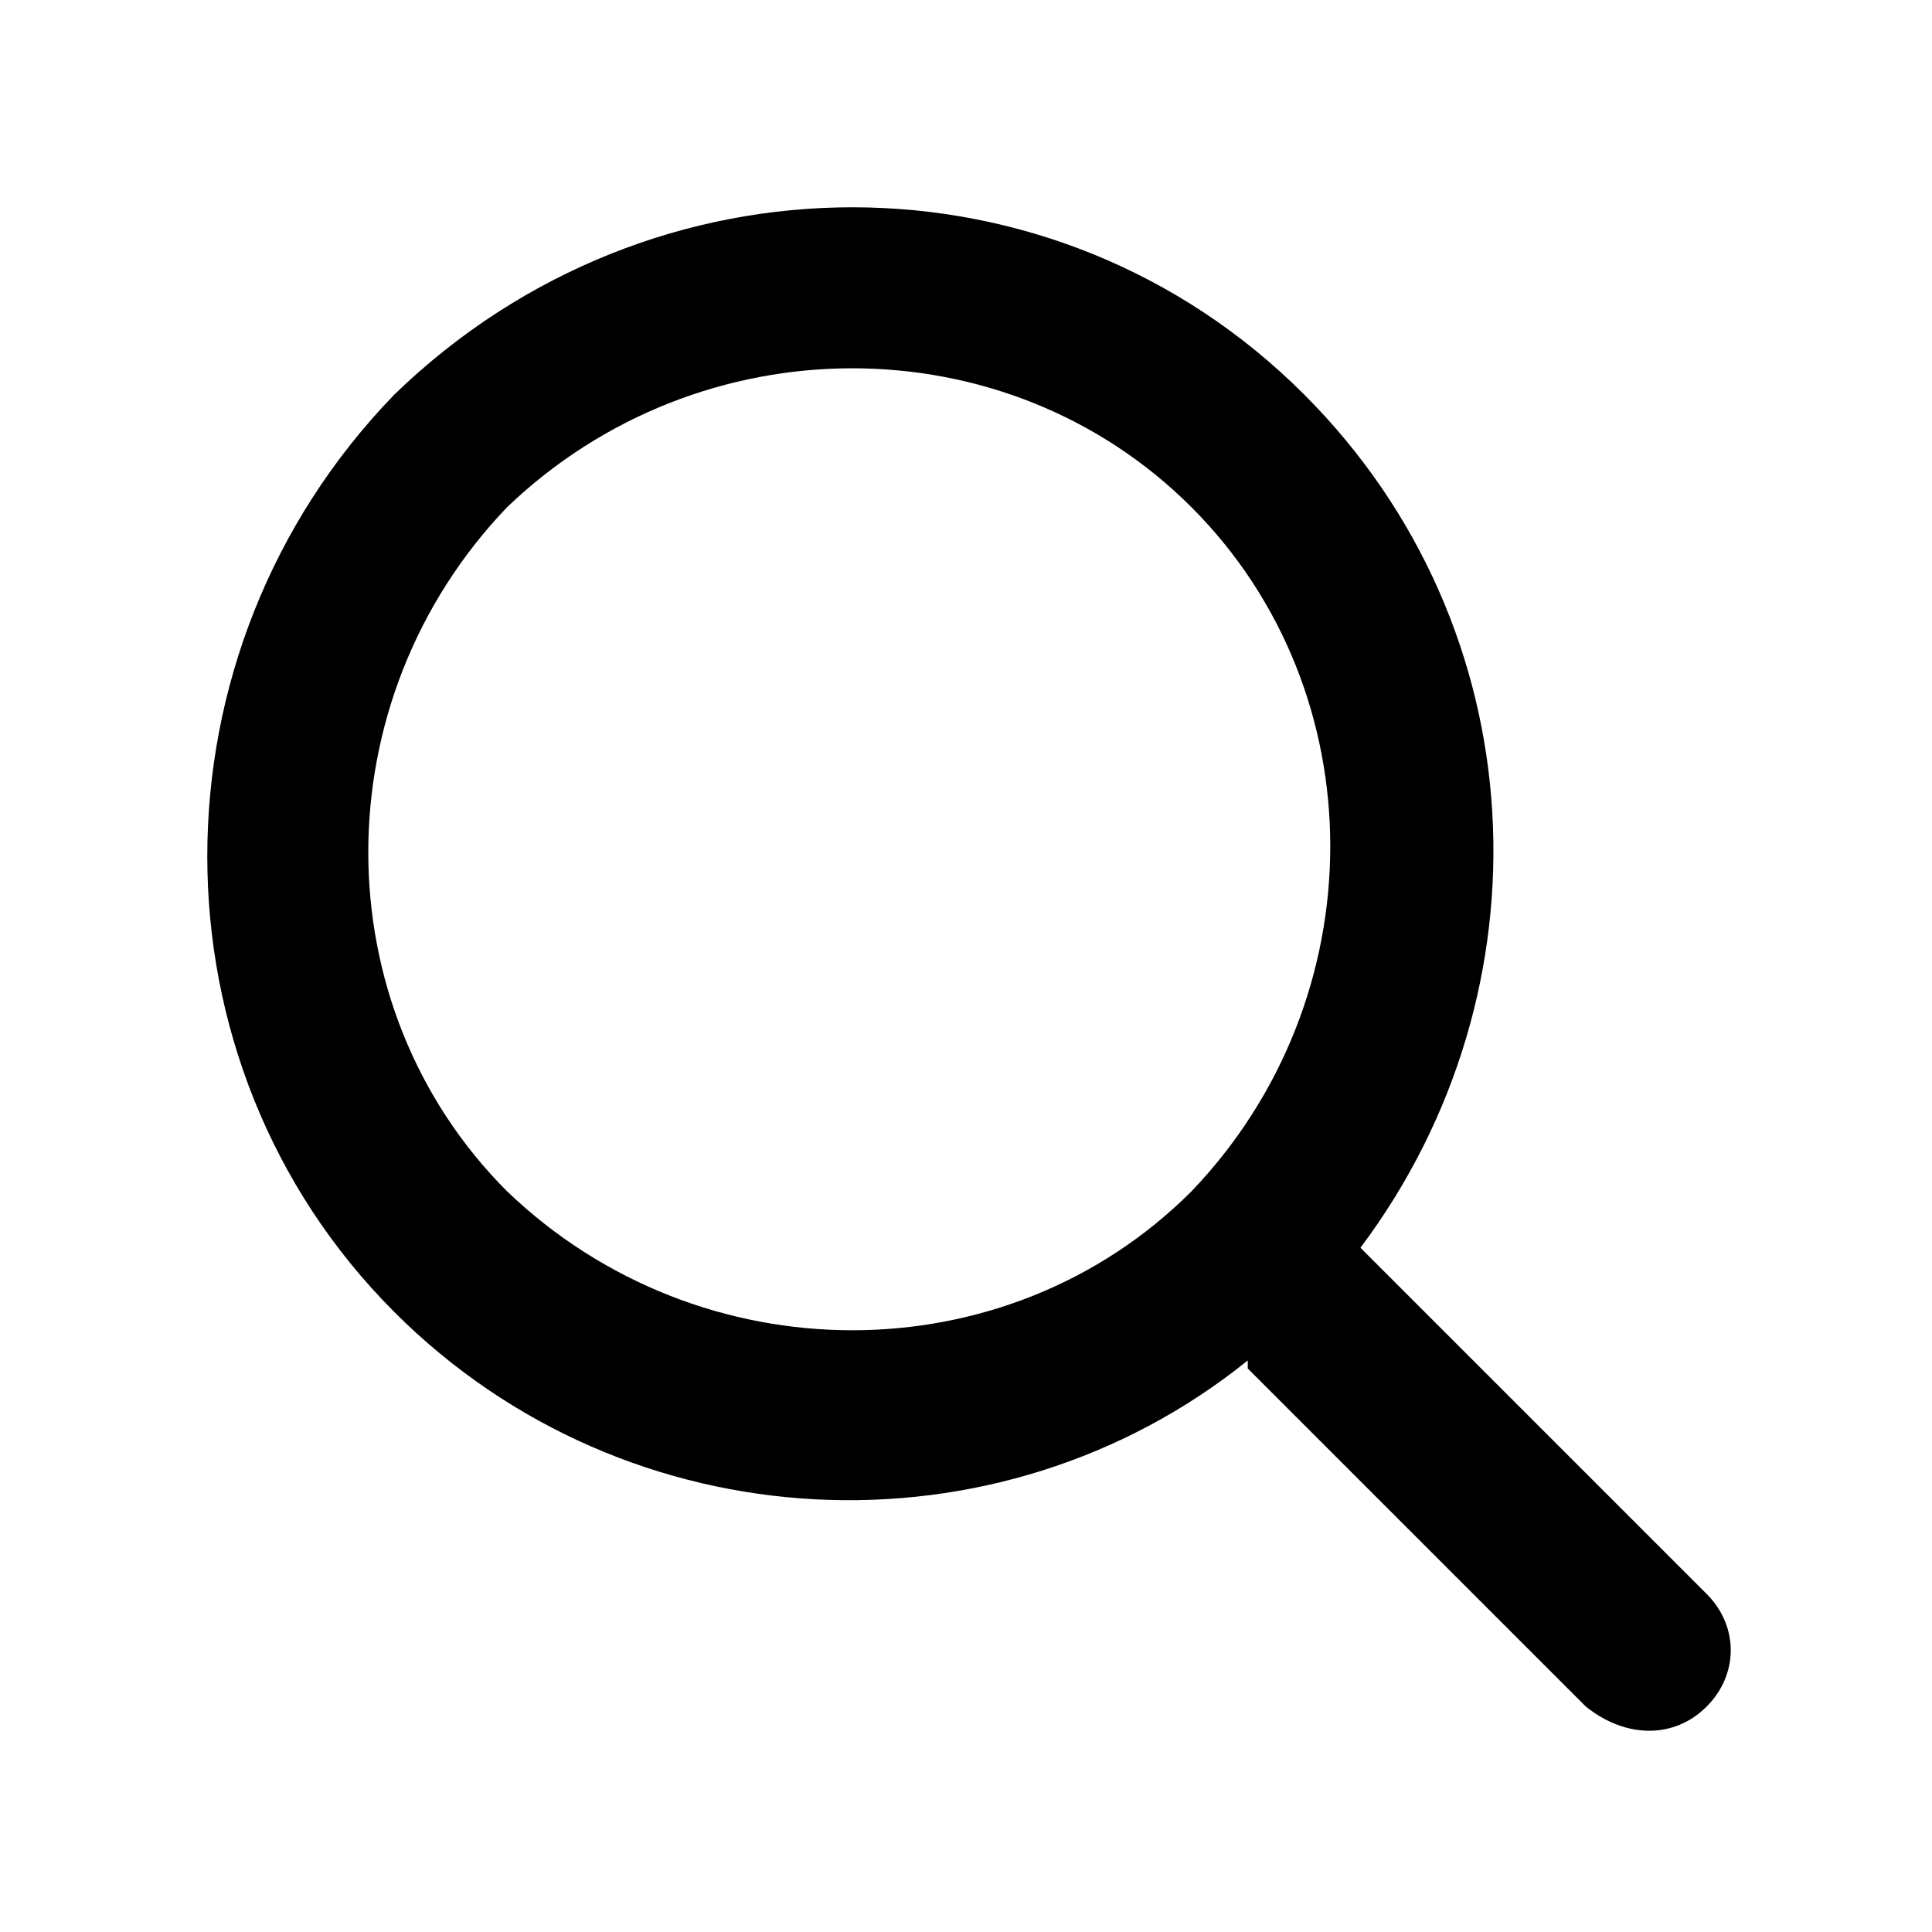
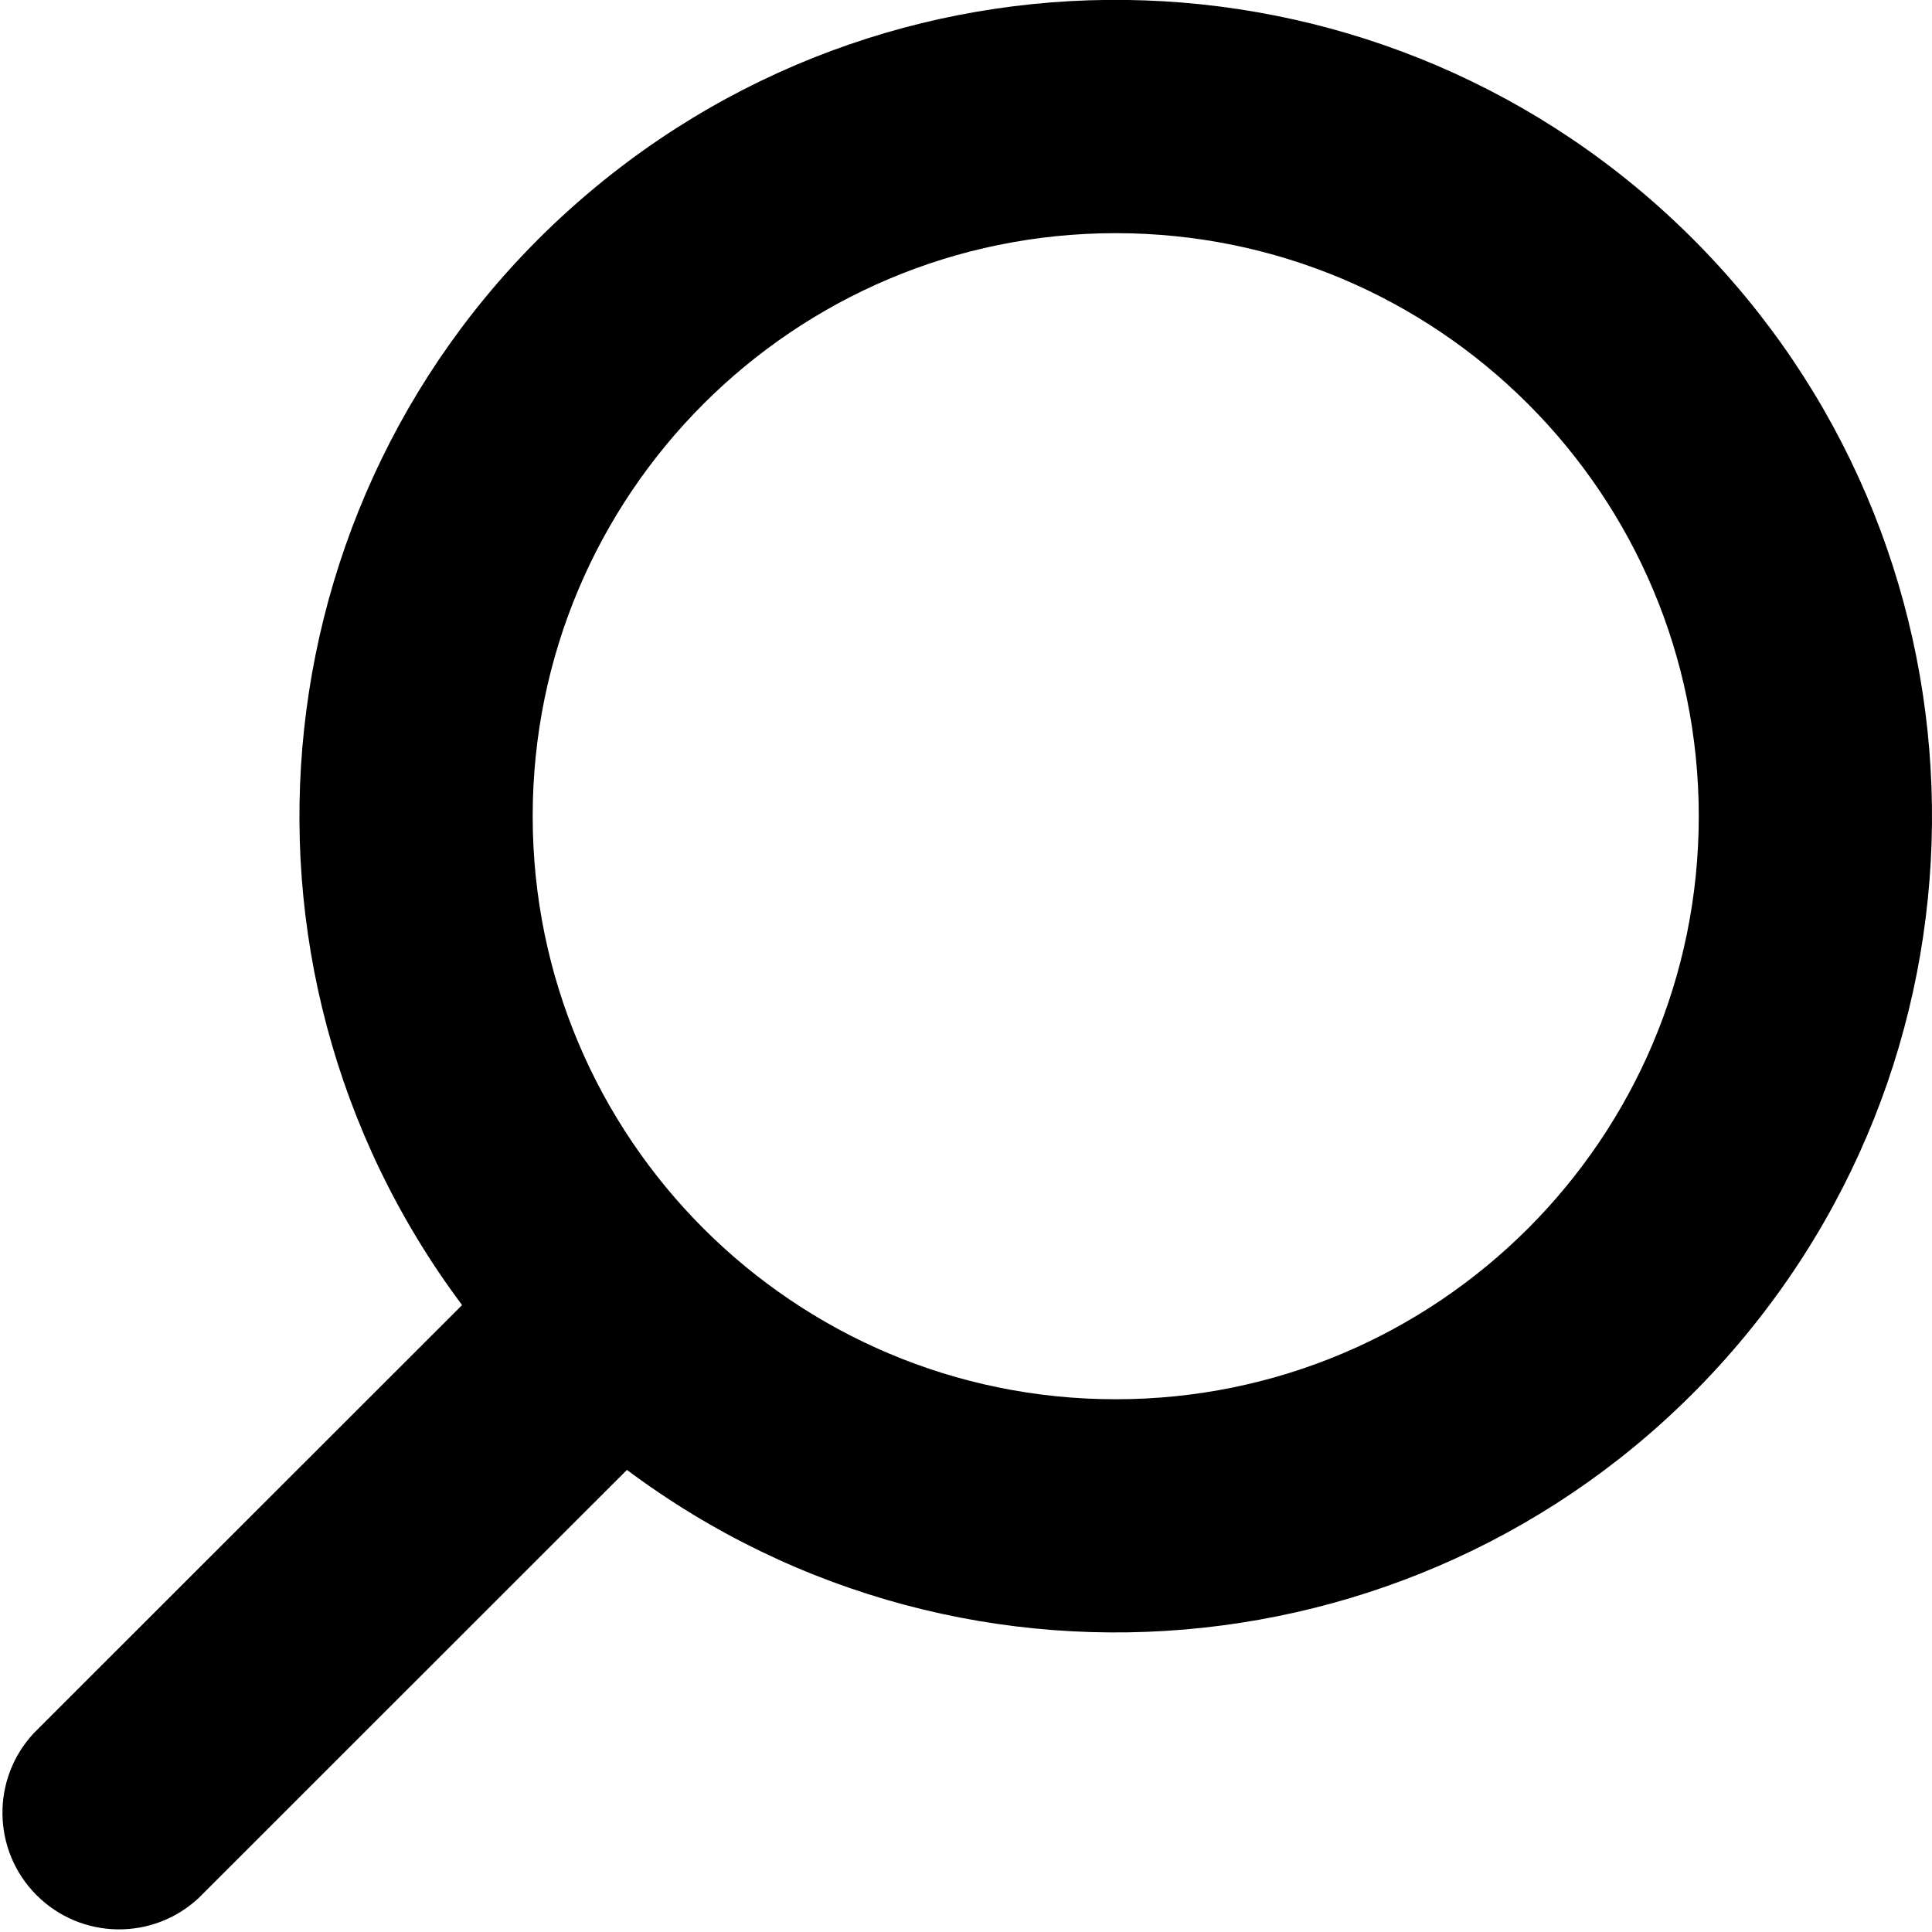
- <svg xmlns="http://www.w3.org/2000/svg" viewBox="0 0 24 24" width="24" height="24">
-   <path d="M16.9,15.5c2.4-3.2,2.2-7.7-0.7-10.6c-3.1-3.1-8.1-3.1-11.3,0c-3.1,3.2-3.1,8.3,0,11.4     c2.9,2.9,7.5,3.1,10.6,0.6c0,0.1,0,0.1,0,0.1l4.2,4.2c0.5,0.4,1.1,0.4,1.5,0c0.4-0.4,0.4-1,0-1.4L16.9,15.5     C16.9,15.5,16.9,15.5,16.9,15.5L16.9,15.5z M14.8,6.3c2.3,2.3,2.3,6.1,0,8.5c-2.3,2.3-6.1,2.3-8.5,0C4,12.5,4,8.7,6.3,6.3     C8.7,4,12.5,4,14.8,6.3z" />
+ <svg xmlns="http://www.w3.org/2000/svg" viewBox="0 0 16 16" width="16" height="16">
+   <path d="M3.827 10.808L.283 14.35a.966.966 0 0 0 1.365 1.366l3.544-3.543a6.76 6.76 0 1 0-1.366-1.366zm5.413.78a4.828 4.828 0 1 1 0-9.657 4.828 4.828 0 0 1 0 9.657z" />
</svg>
